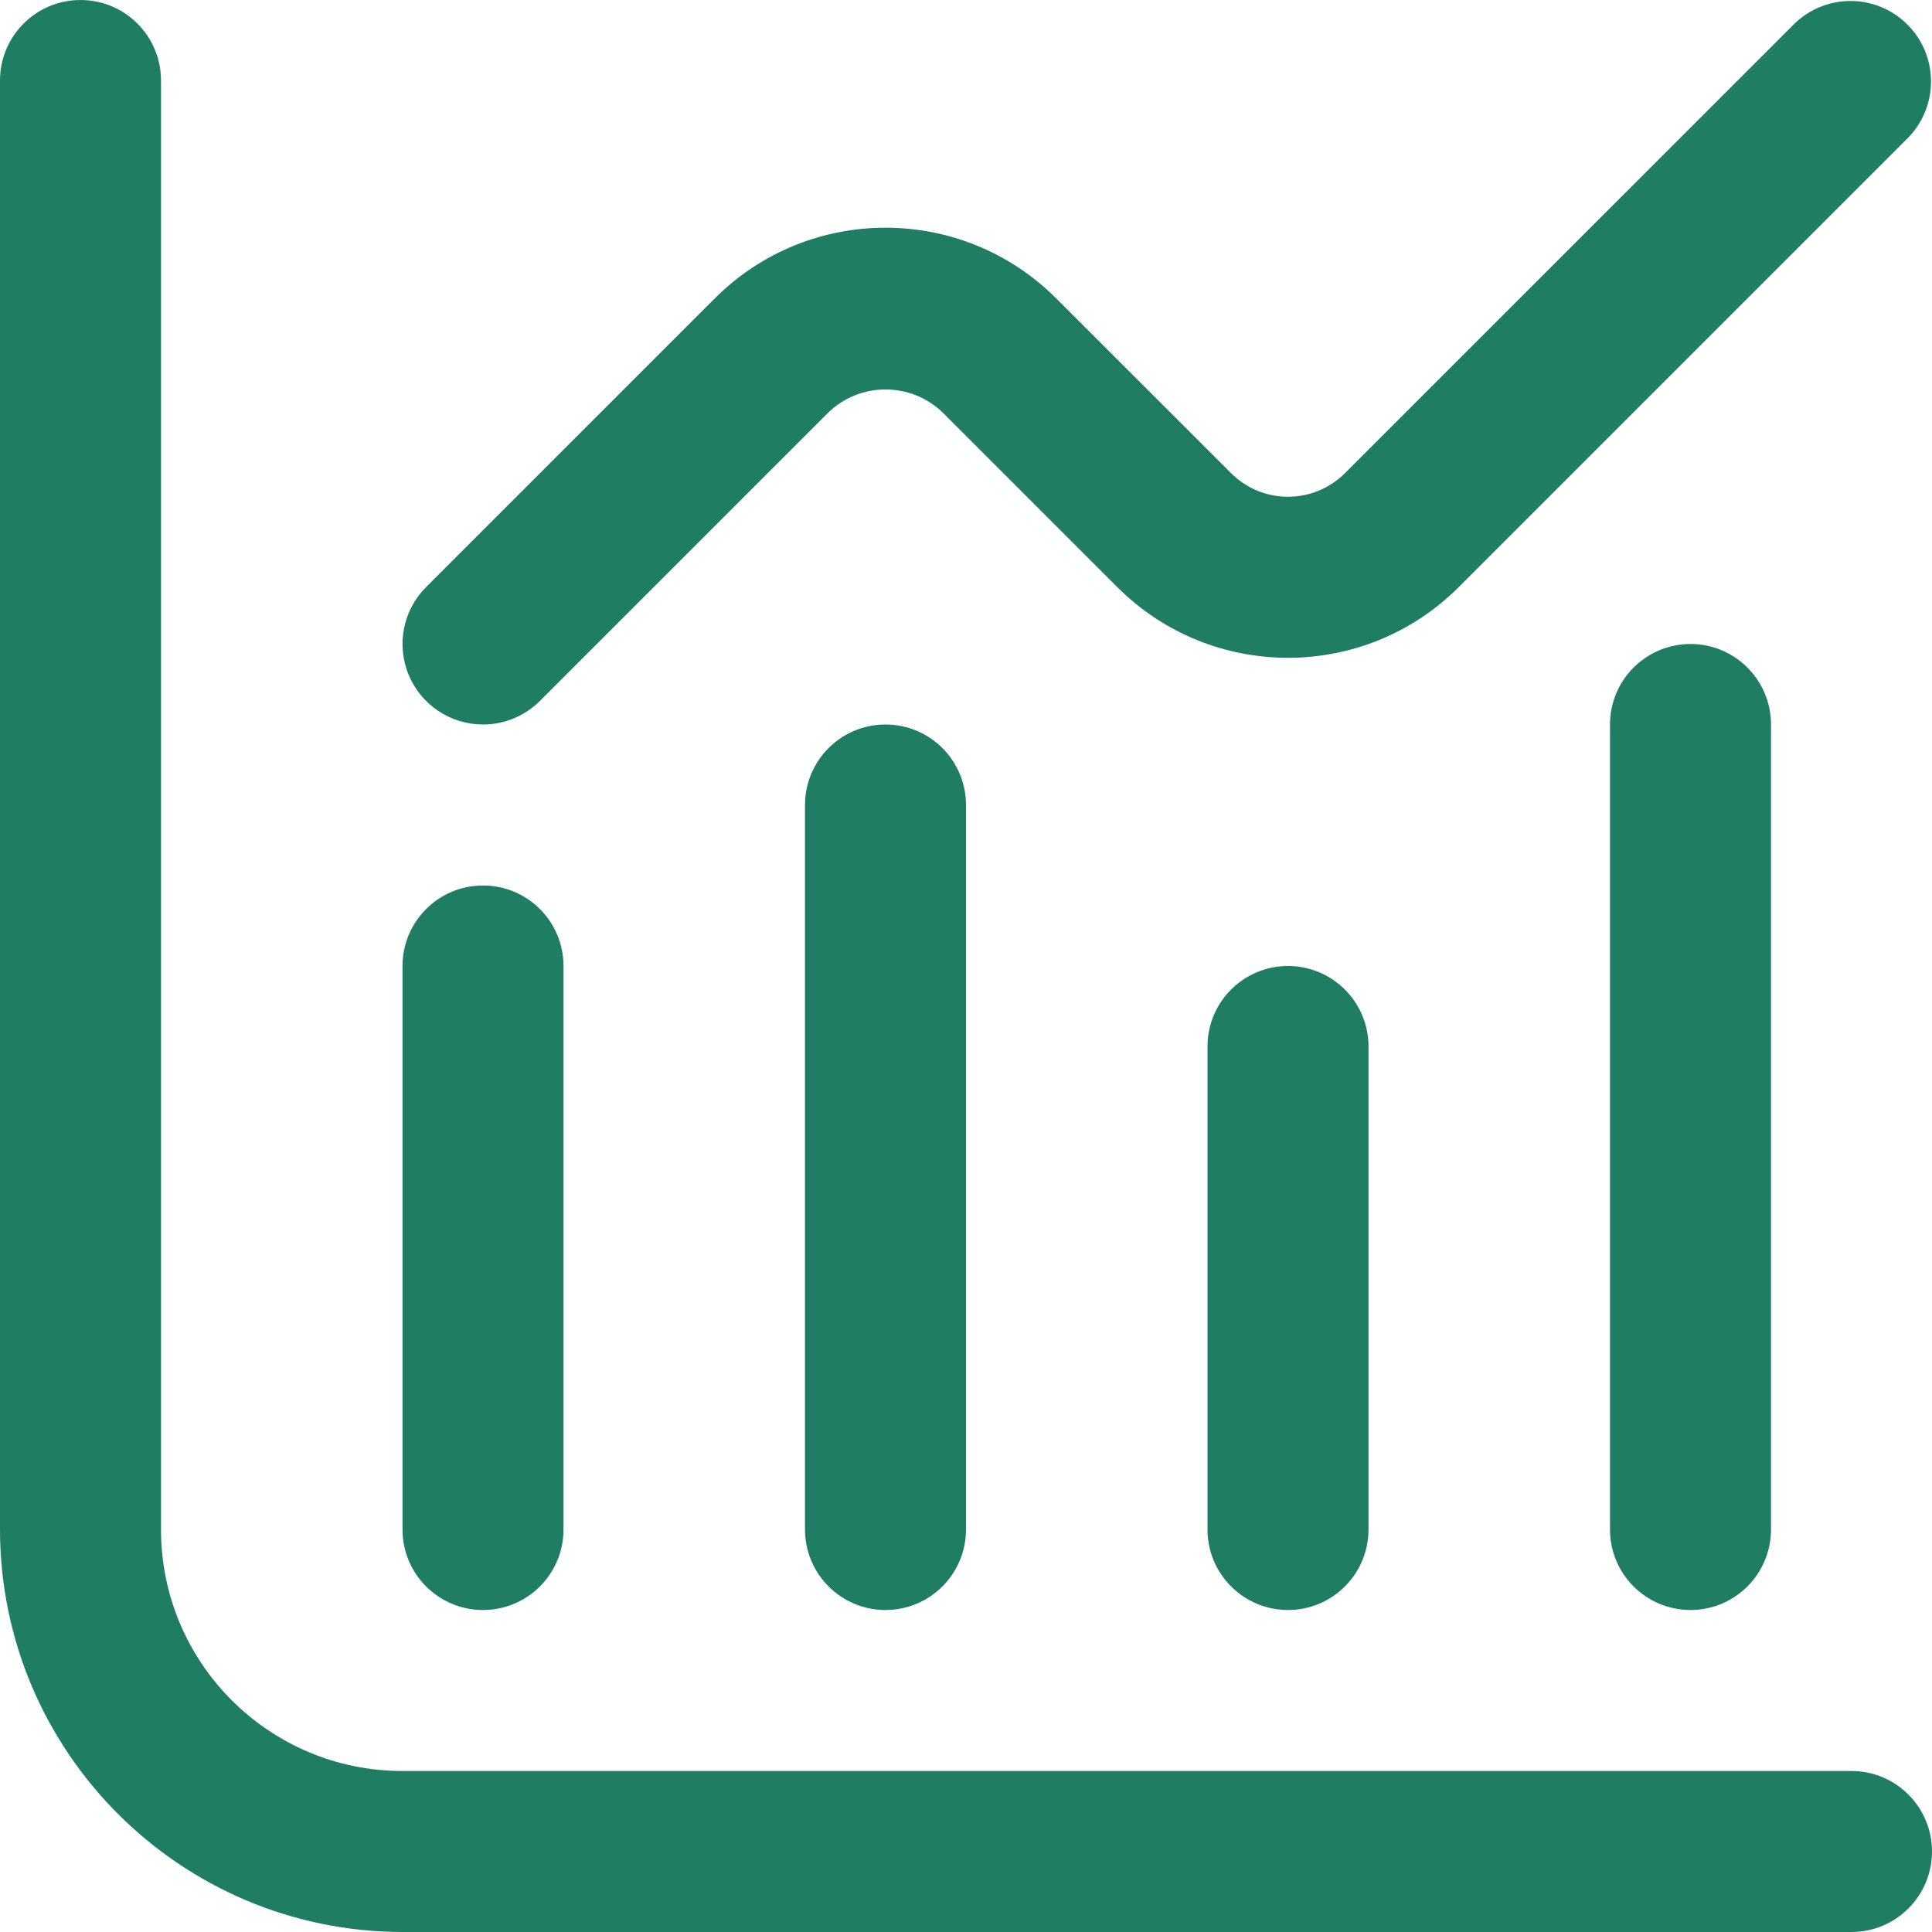
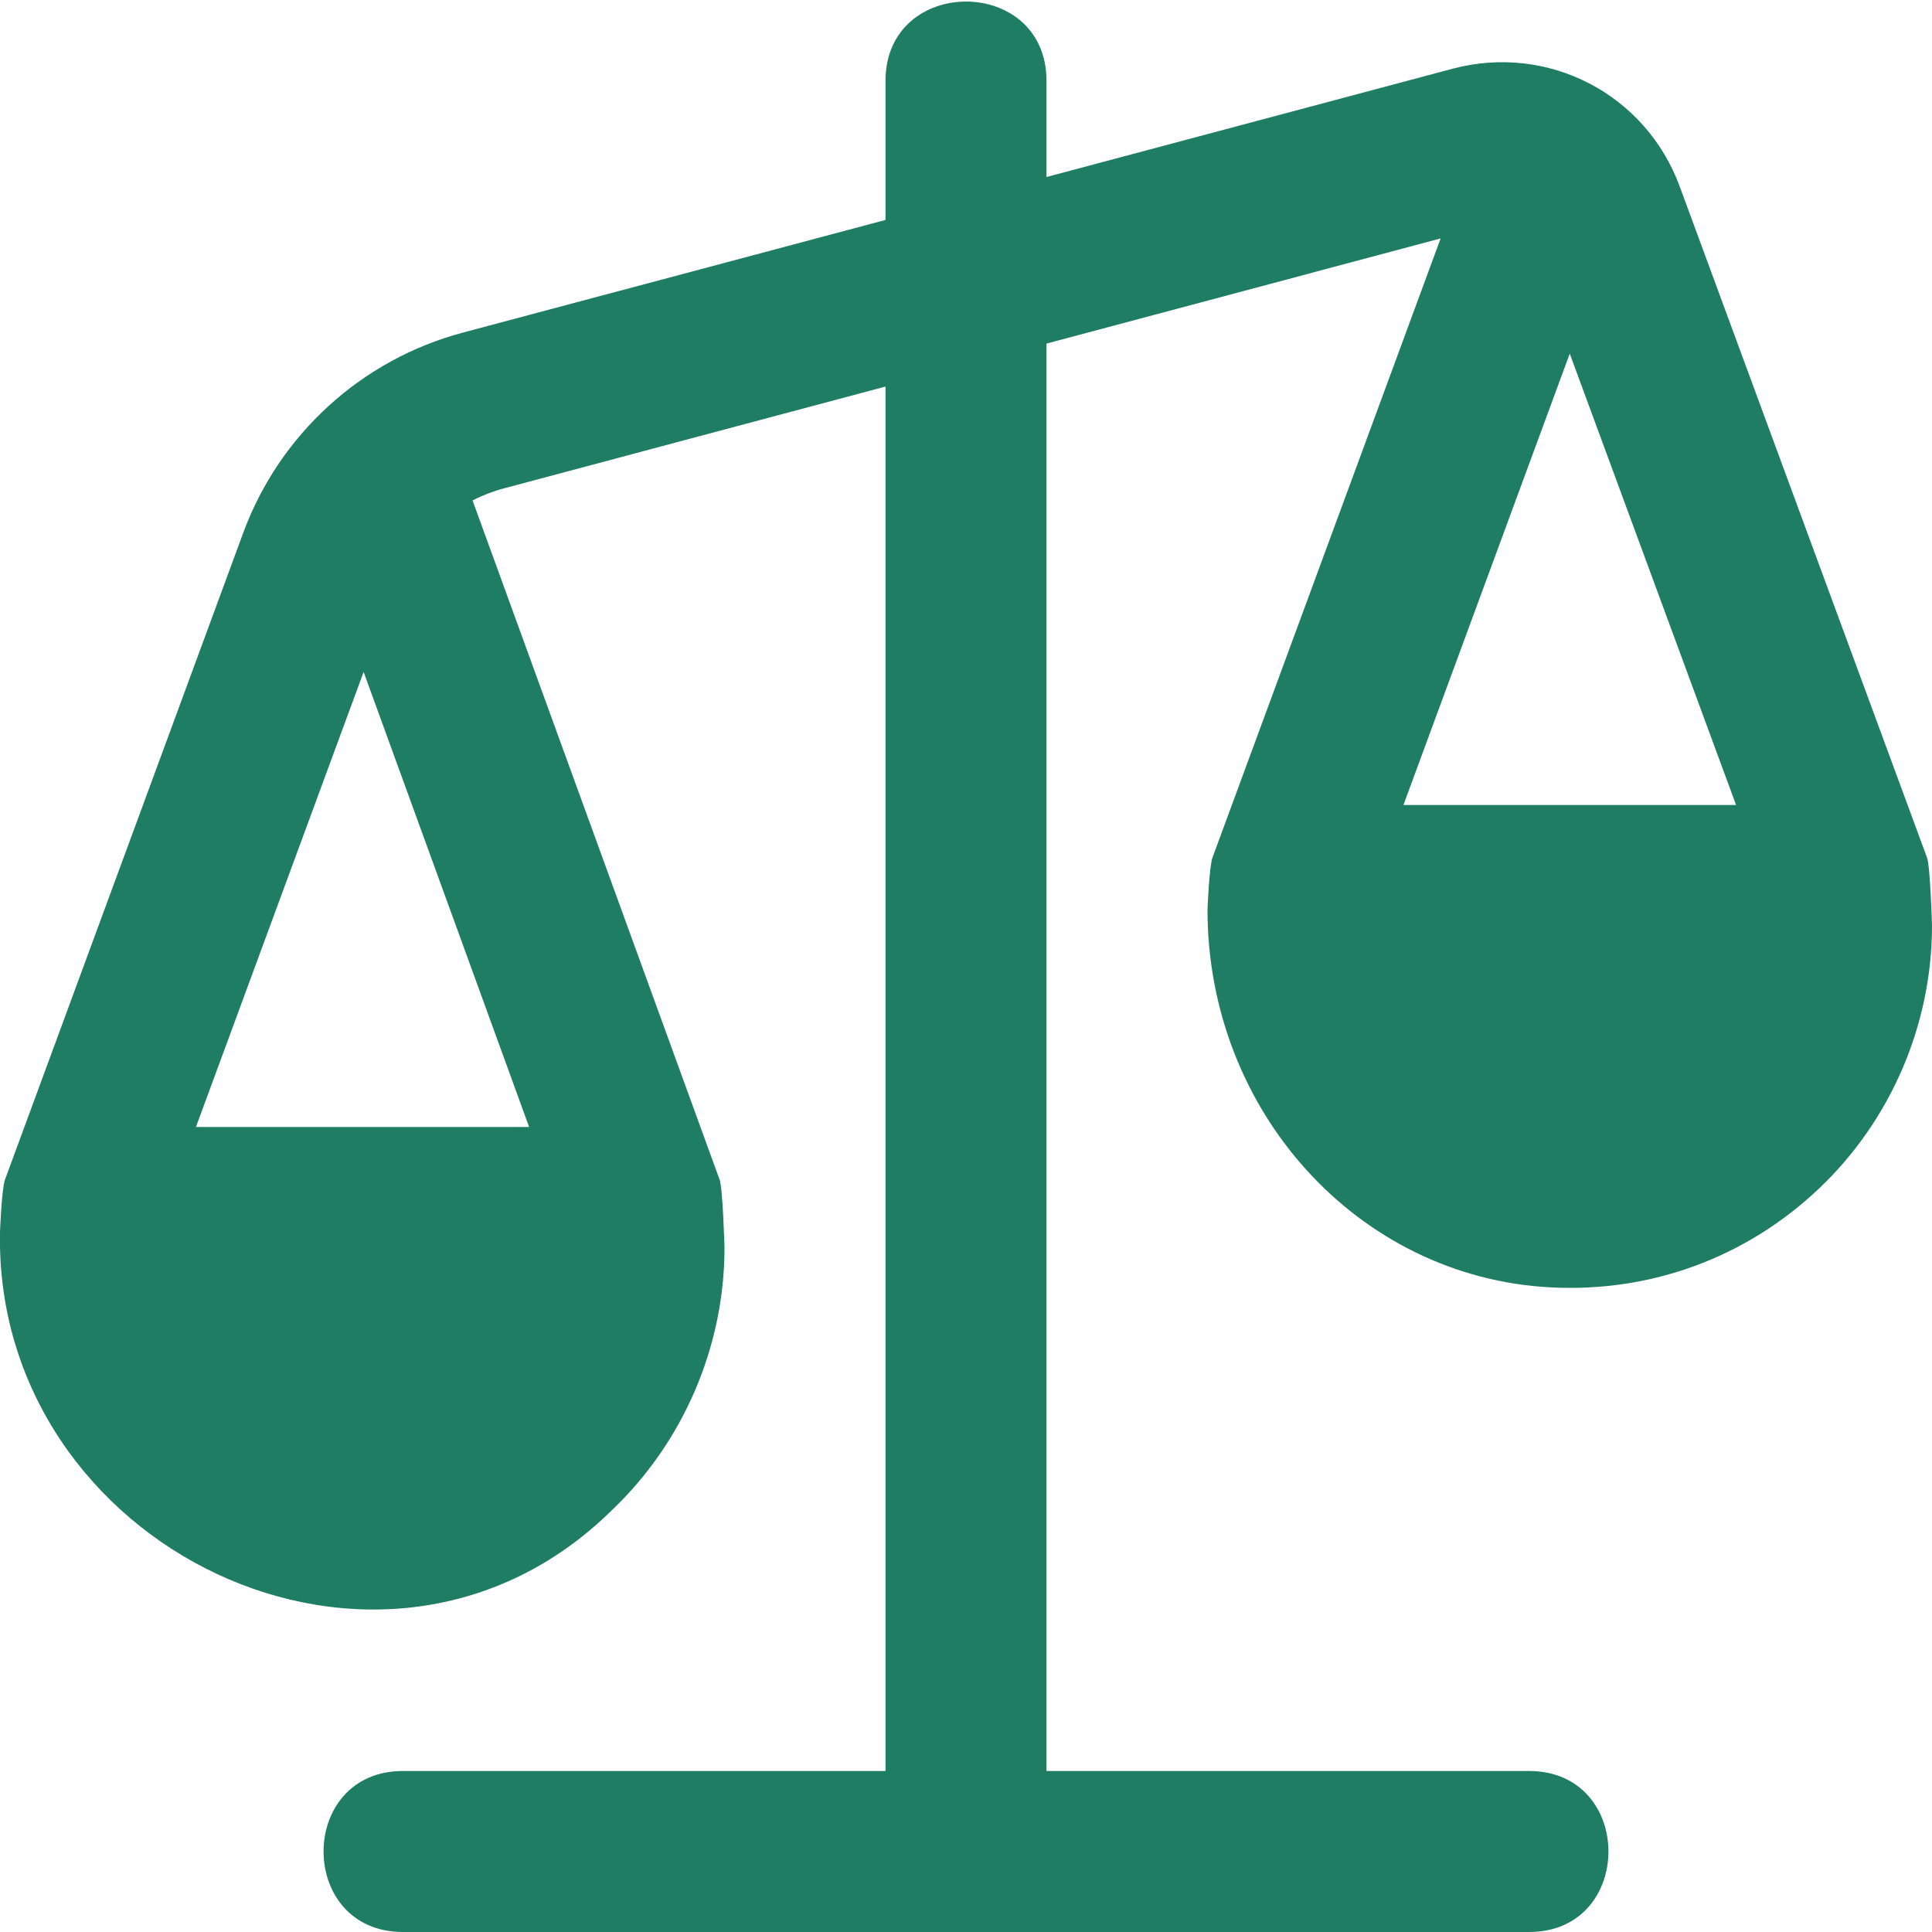
<svg xmlns="http://www.w3.org/2000/svg" fill="#1f7d63" id="Layer_1" data-name="Layer 1" viewBox="0 0 24 24" width="512" height="512">
-   <path d="M23,22H5a3,3,0,0,1-3-3V1A1,1,0,0,0,0,1V19a5.006,5.006,0,0,0,5,5H23a1,1,0,0,0,0-2Z" />
-   <path d="M6,20a1,1,0,0,0,1-1V12a1,1,0,0,0-2,0v7A1,1,0,0,0,6,20Z" />
-   <path d="M10,10v9a1,1,0,0,0,2,0V10a1,1,0,0,0-2,0Z" />
-   <path d="M15,13v6a1,1,0,0,0,2,0V13a1,1,0,0,0-2,0Z" />
-   <path d="M20,9V19a1,1,0,0,0,2,0V9a1,1,0,0,0-2,0Z" />
-   <path d="M6,9a1,1,0,0,0,.707-.293l3.586-3.586a1.025,1.025,0,0,1,1.414,0l2.172,2.172a3,3,0,0,0,4.242,0l5.586-5.586A1,1,0,0,0,22.293.293L16.707,5.878a1,1,0,0,1-1.414,0L13.121,3.707a3,3,0,0,0-4.242,0L5.293,7.293A1,1,0,0,0,6,9Z" />
+   <path d="M23.938,10.654l-3.071-8.335c-.423-1.151-1.634-1.781-2.824-1.465l-5.043,1.345V1c-.006-1.308-1.994-1.307-2,0v1.732l-5.254,1.401c-1.255,.335-2.273,1.263-2.723,2.482L.062,14.654c-.041,.111-.062,.647-.062,.647-.078,3.924,4.749,6.267,7.598,3.462,.891-.846,1.402-2.036,1.402-3.264,0,0-.021-.732-.06-.842L5.87,6.216c.124-.063,.255-.114,.392-.15l4.738-1.264V22H5c-1.308,.006-1.307,1.994,0,2h14c1.308-.006,1.307-1.994,0-2h-6V4.268l4.896-1.306-2.834,7.691c-.041,.111-.062,.647-.062,.647,0,2.506,1.871,4.567,4.26,4.692,1.249,.066,2.434-.371,3.338-1.229,.891-.846,1.402-2.036,1.402-3.264,0,0-.021-.735-.062-.846ZM6.572,14H2.434l2.083-5.653,2.056,5.653ZM19.5,4.393l2.066,5.607h-4.132l2.066-5.607Z" />
</svg>
